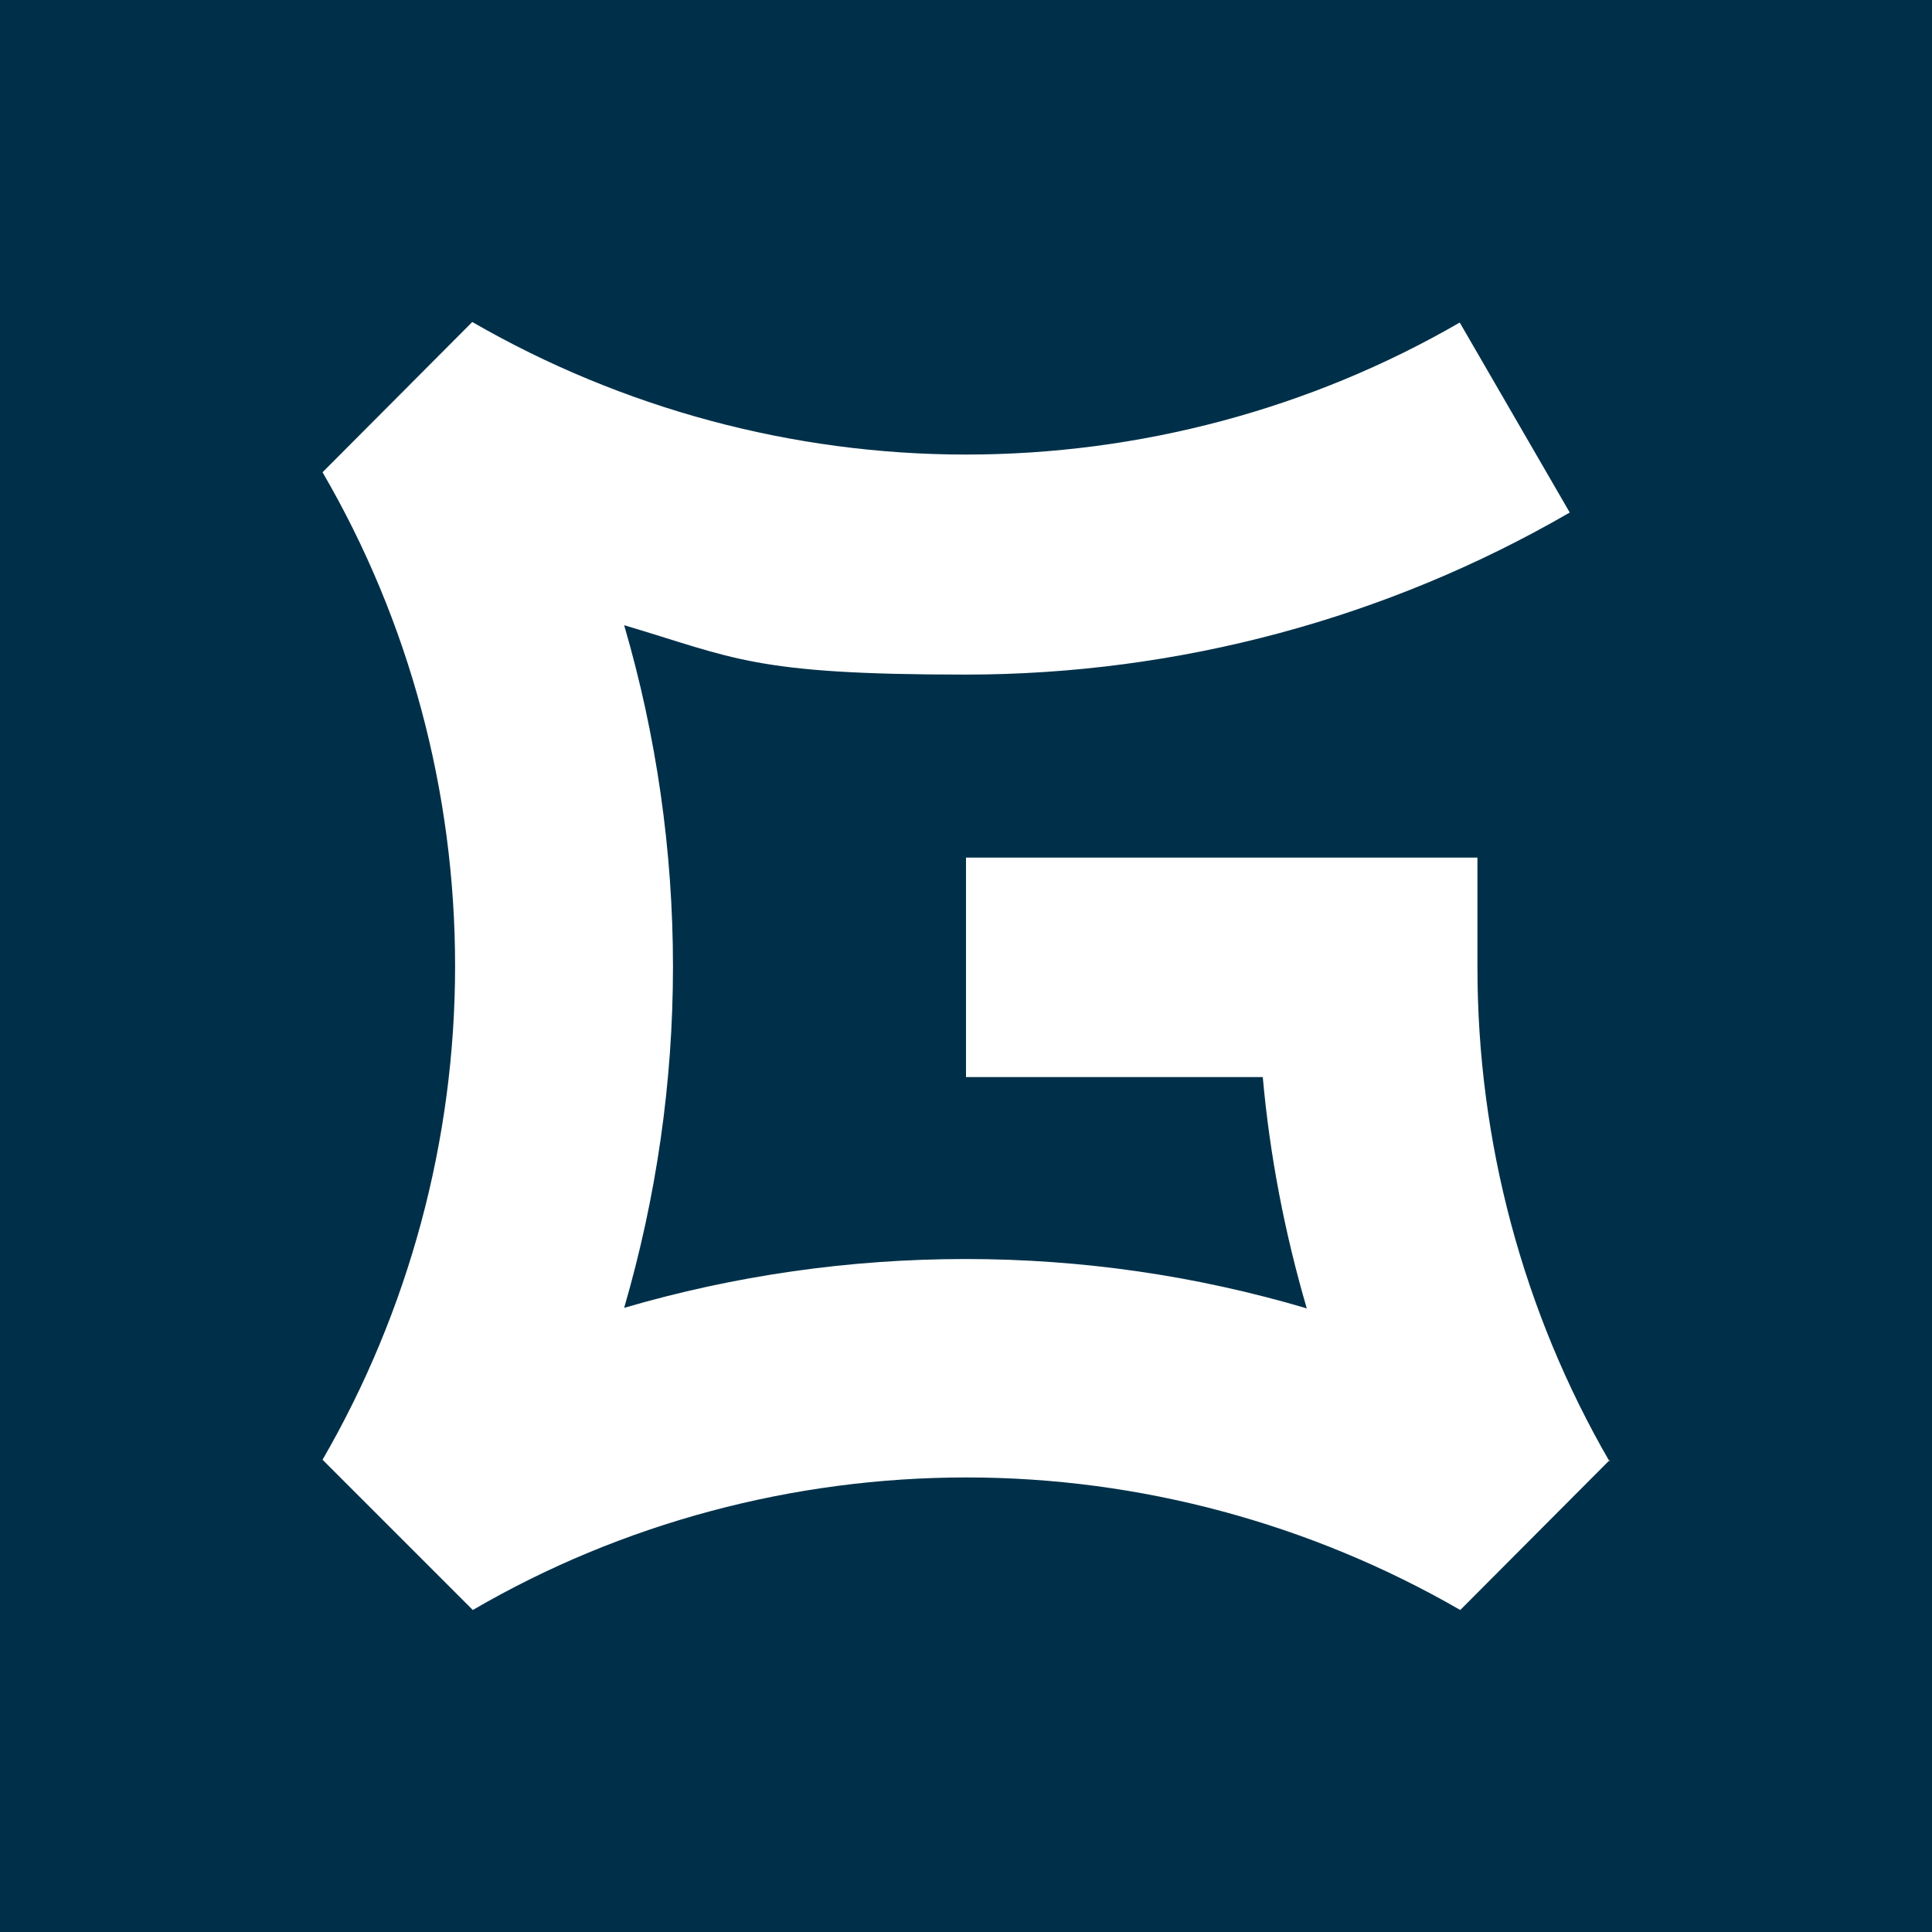
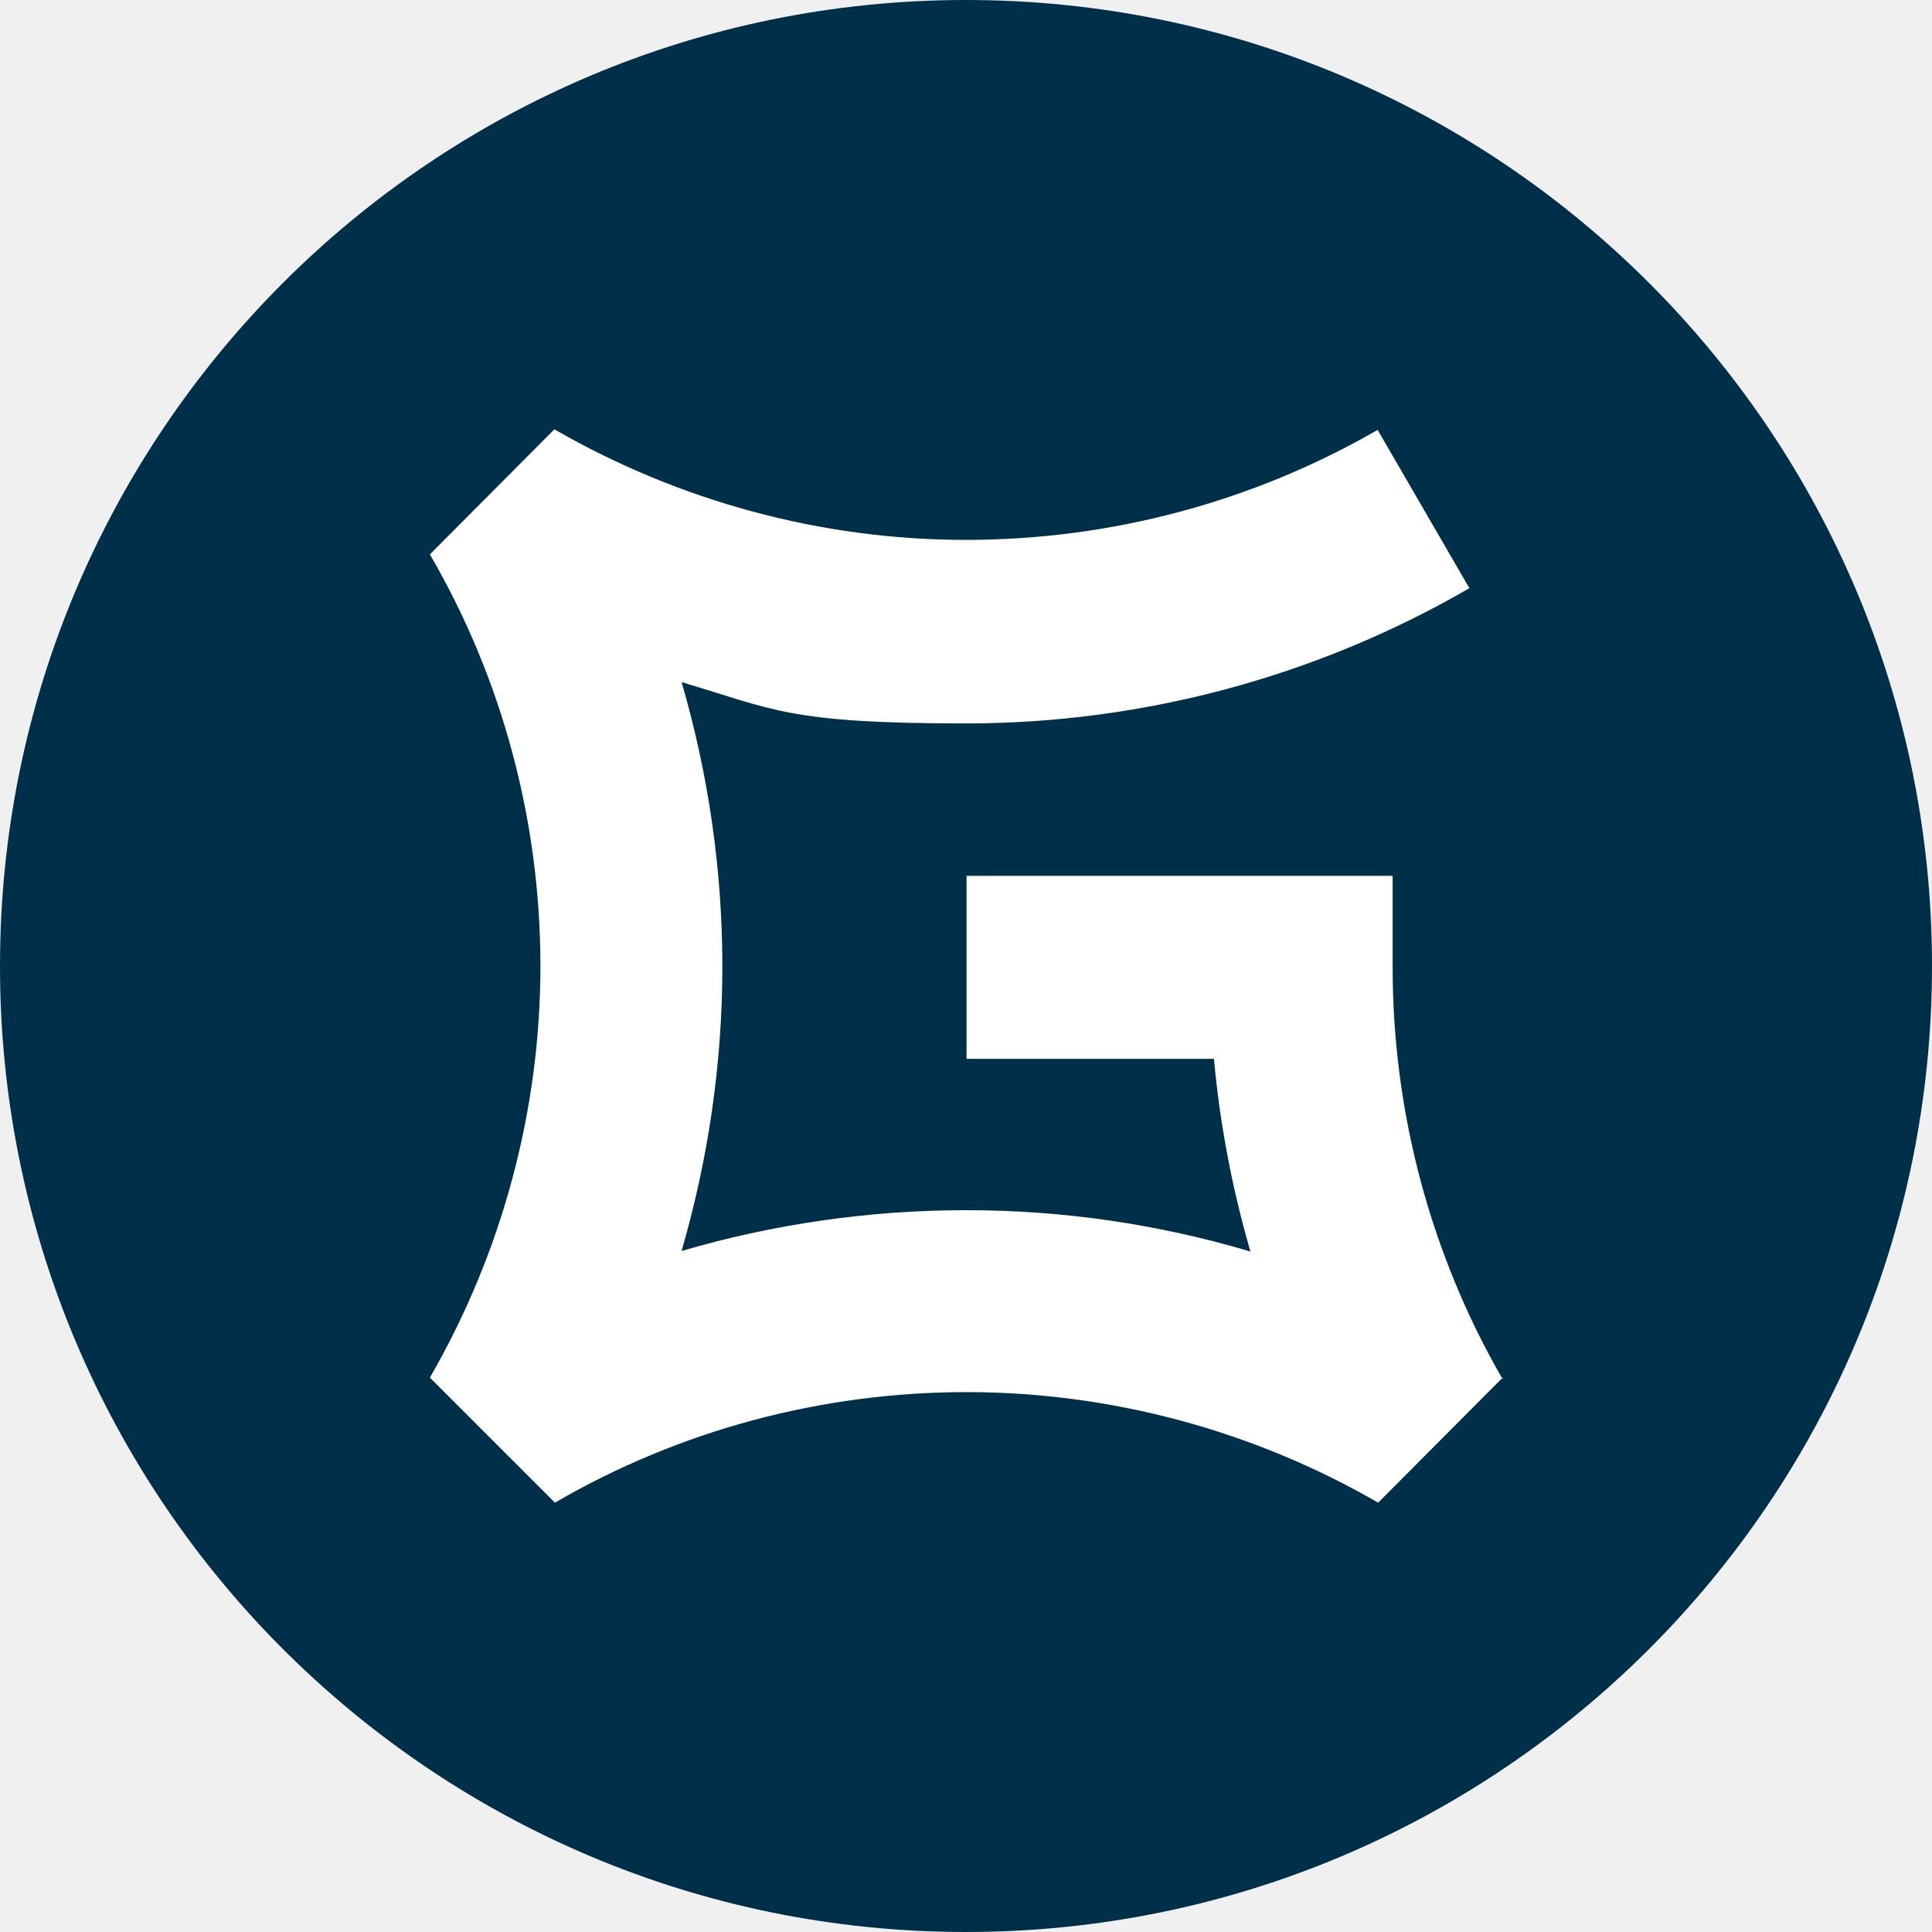
<svg xmlns="http://www.w3.org/2000/svg" id="Layer_1" version="1.1" viewBox="0 0 360 360">
  <defs>
    <style>
      .st0 {
        fill: #fff;
      }

      .st1 {
        fill: #003049;
      }
    </style>
  </defs>
-   <rect class="st1" width="360" height="360" />
+   <circle class="st1" cx="180" cy="180" r="180" />
  <g id="Layer_1-2">
-     <path class="st0" d="M300,272l-27.9,28c-27.9-16.1-59.7-24.7-92-24.7s-64.2,8.5-92,24.7l-28-28c16.1-27.8,24.7-59.6,24.7-92s-8.5-64.2-24.7-92l27.9-28c27.9,16.1,59.7,24.7,92,24.7s64.2-8.5,92-24.6l20.5,35.4c-34,19.7-72.9,30.2-112.6,30.2s-43-3.1-63.6-9.2c6,20.5,9.1,42,9.1,63.6s-3.1,43-9.1,63.6c20.5-6,41.9-9.1,63.6-9.1s43,3.1,63.6,9.2c-4.1-14-6.9-28.5-8.2-43.1h-55.3v-40.9h95.3v20.5c0,32.4,8.5,64.2,24.6,92Z" />
+     <path class="st0" d="M280,256.7l-23.2,23.3c-23.2-13.4-49.7-20.6-76.7-20.6s-53.5,7.1-76.7,20.6l-23.3-23.3c13.4-23.2,20.6-49.7,20.6-76.7s-7.1-53.5-20.6-76.7l23.2-23.3c23.3,13.4,49.7,20.6,76.7,20.6s53.5-7.1,76.7-20.5l17.1,29.5c-28.3,16.4-60.7,25.2-93.8,25.2s-35.8-2.6-53-7.7c5,17.1,7.6,35,7.6,53s-2.6,35.8-7.6,53c17.1-5,34.9-7.6,53-7.6s35.8,2.6,53,7.7c-3.4-11.7-5.7-23.8-6.8-35.9h-46.1v-34.1h79.4v17.1c0,27,7.1,53.5,20.5,76.7v-.3Z" />
  </g>
</svg>
